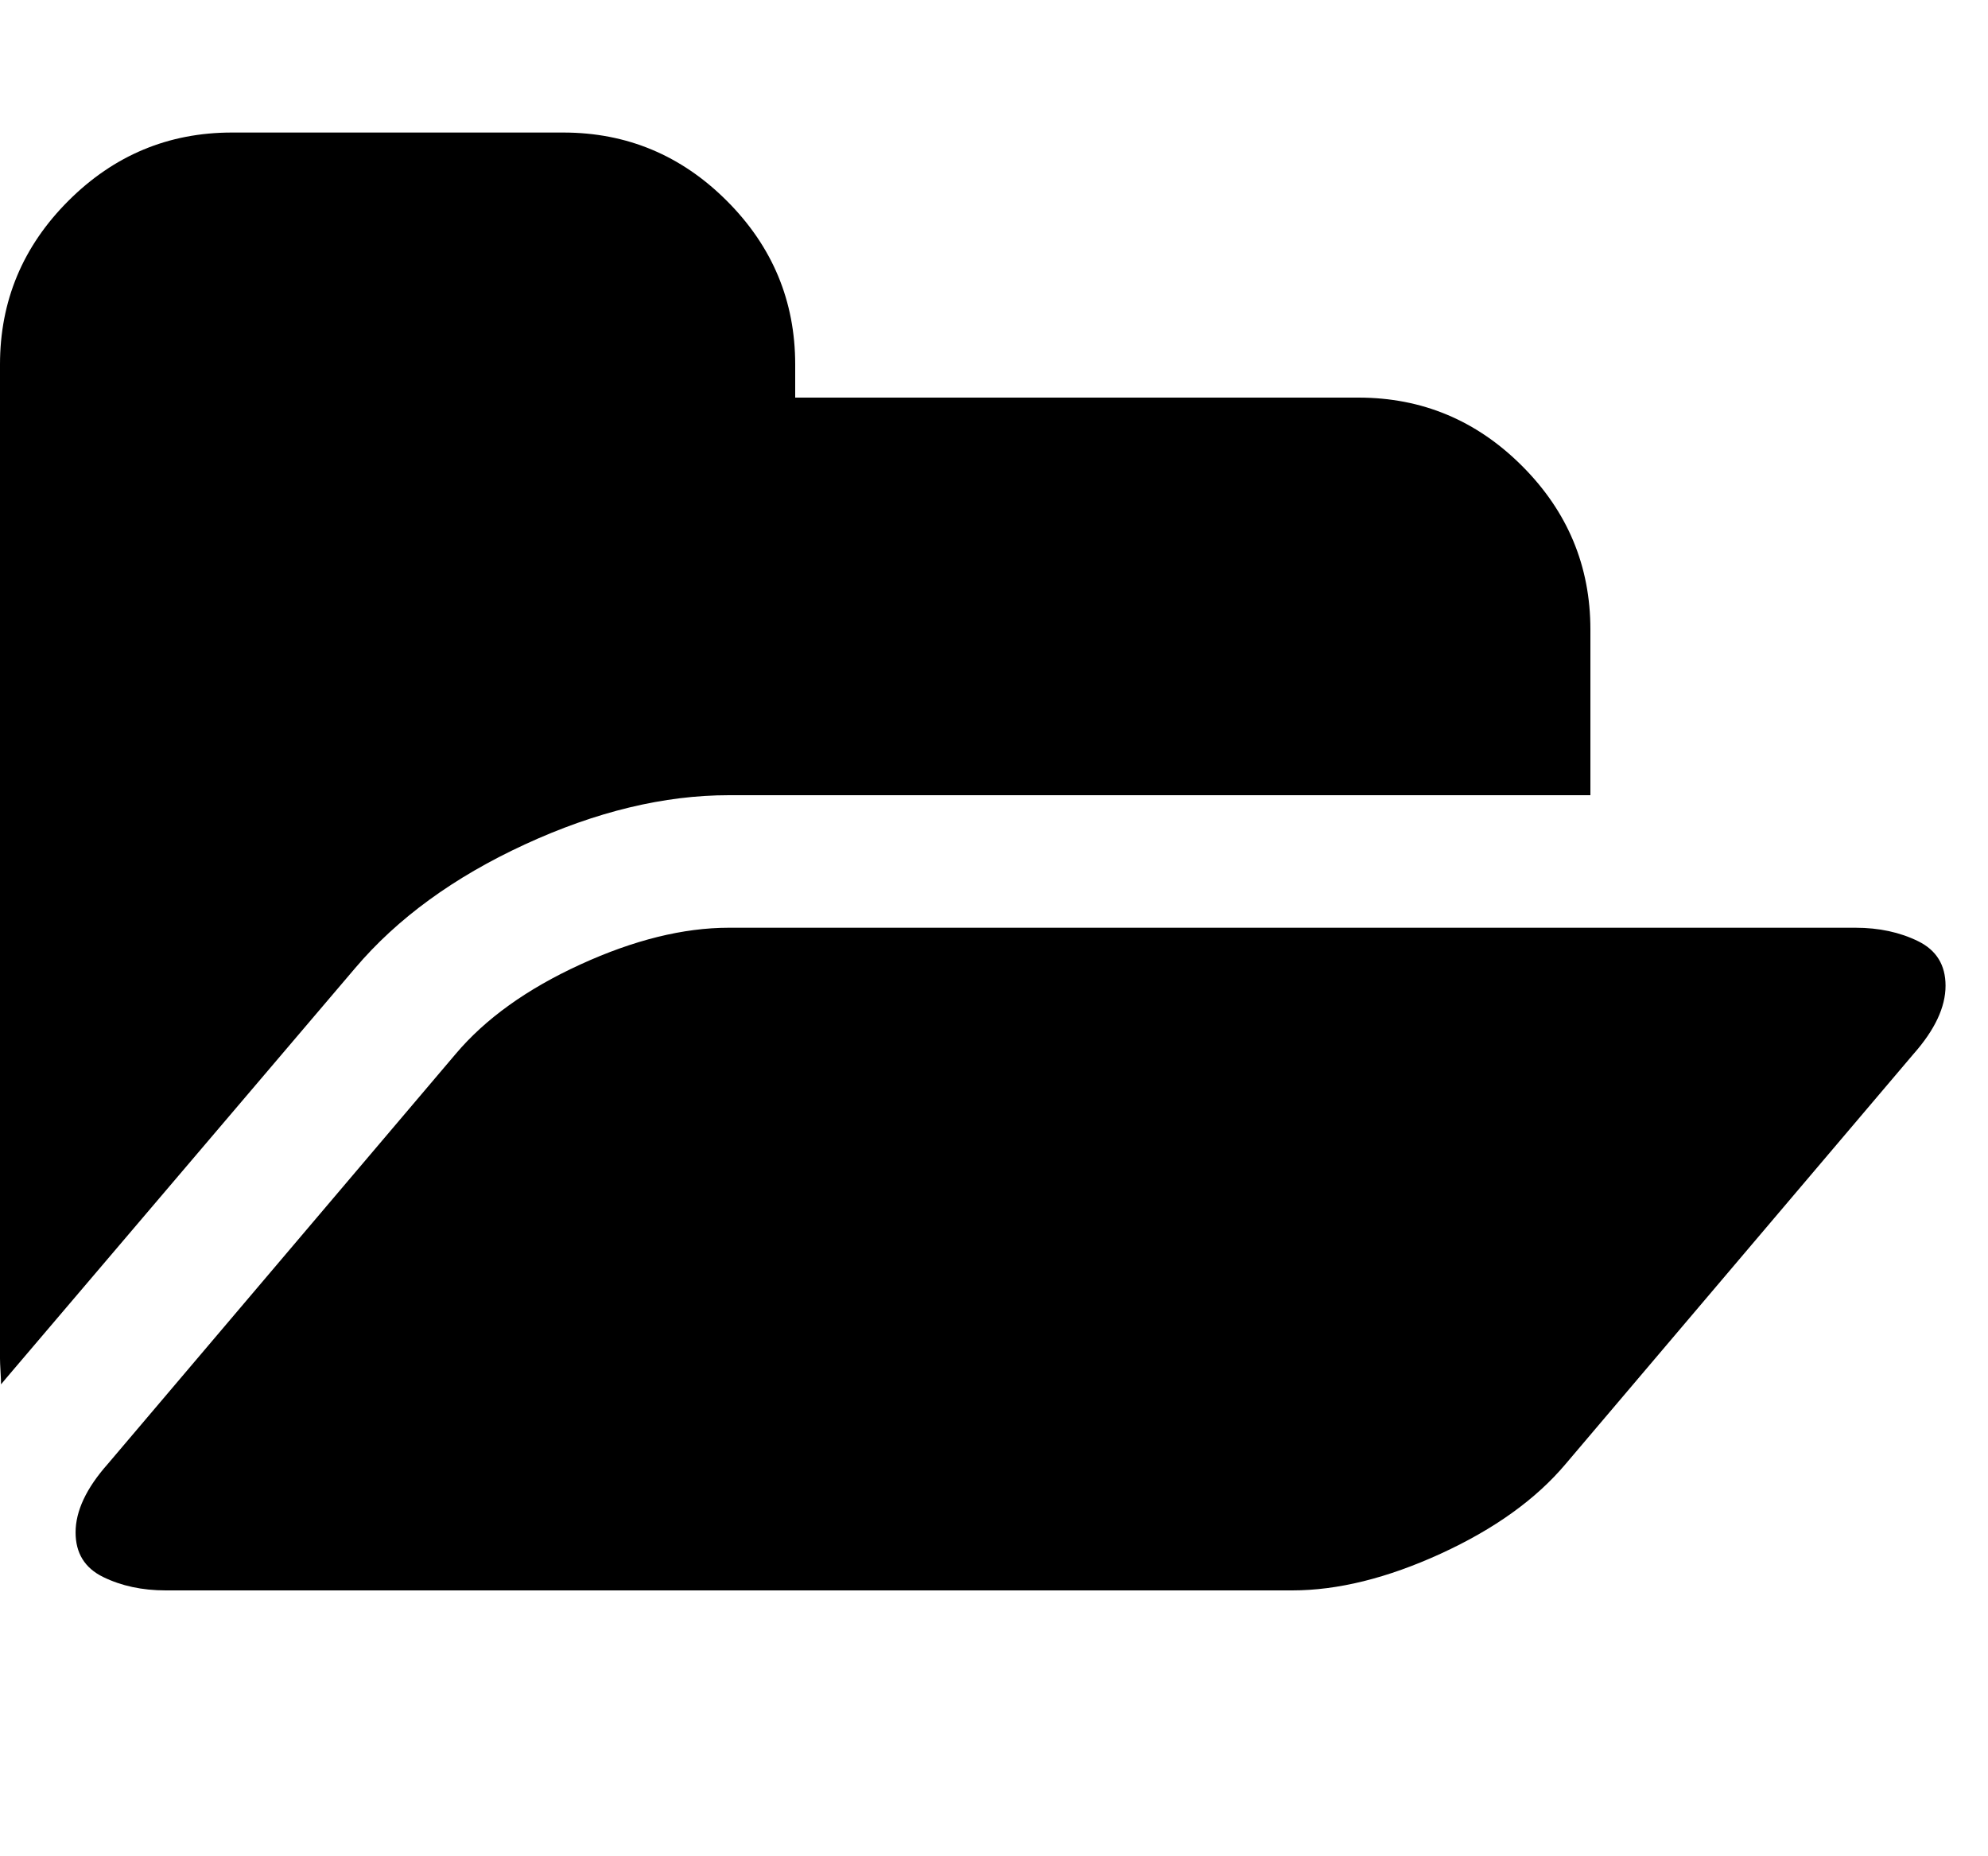
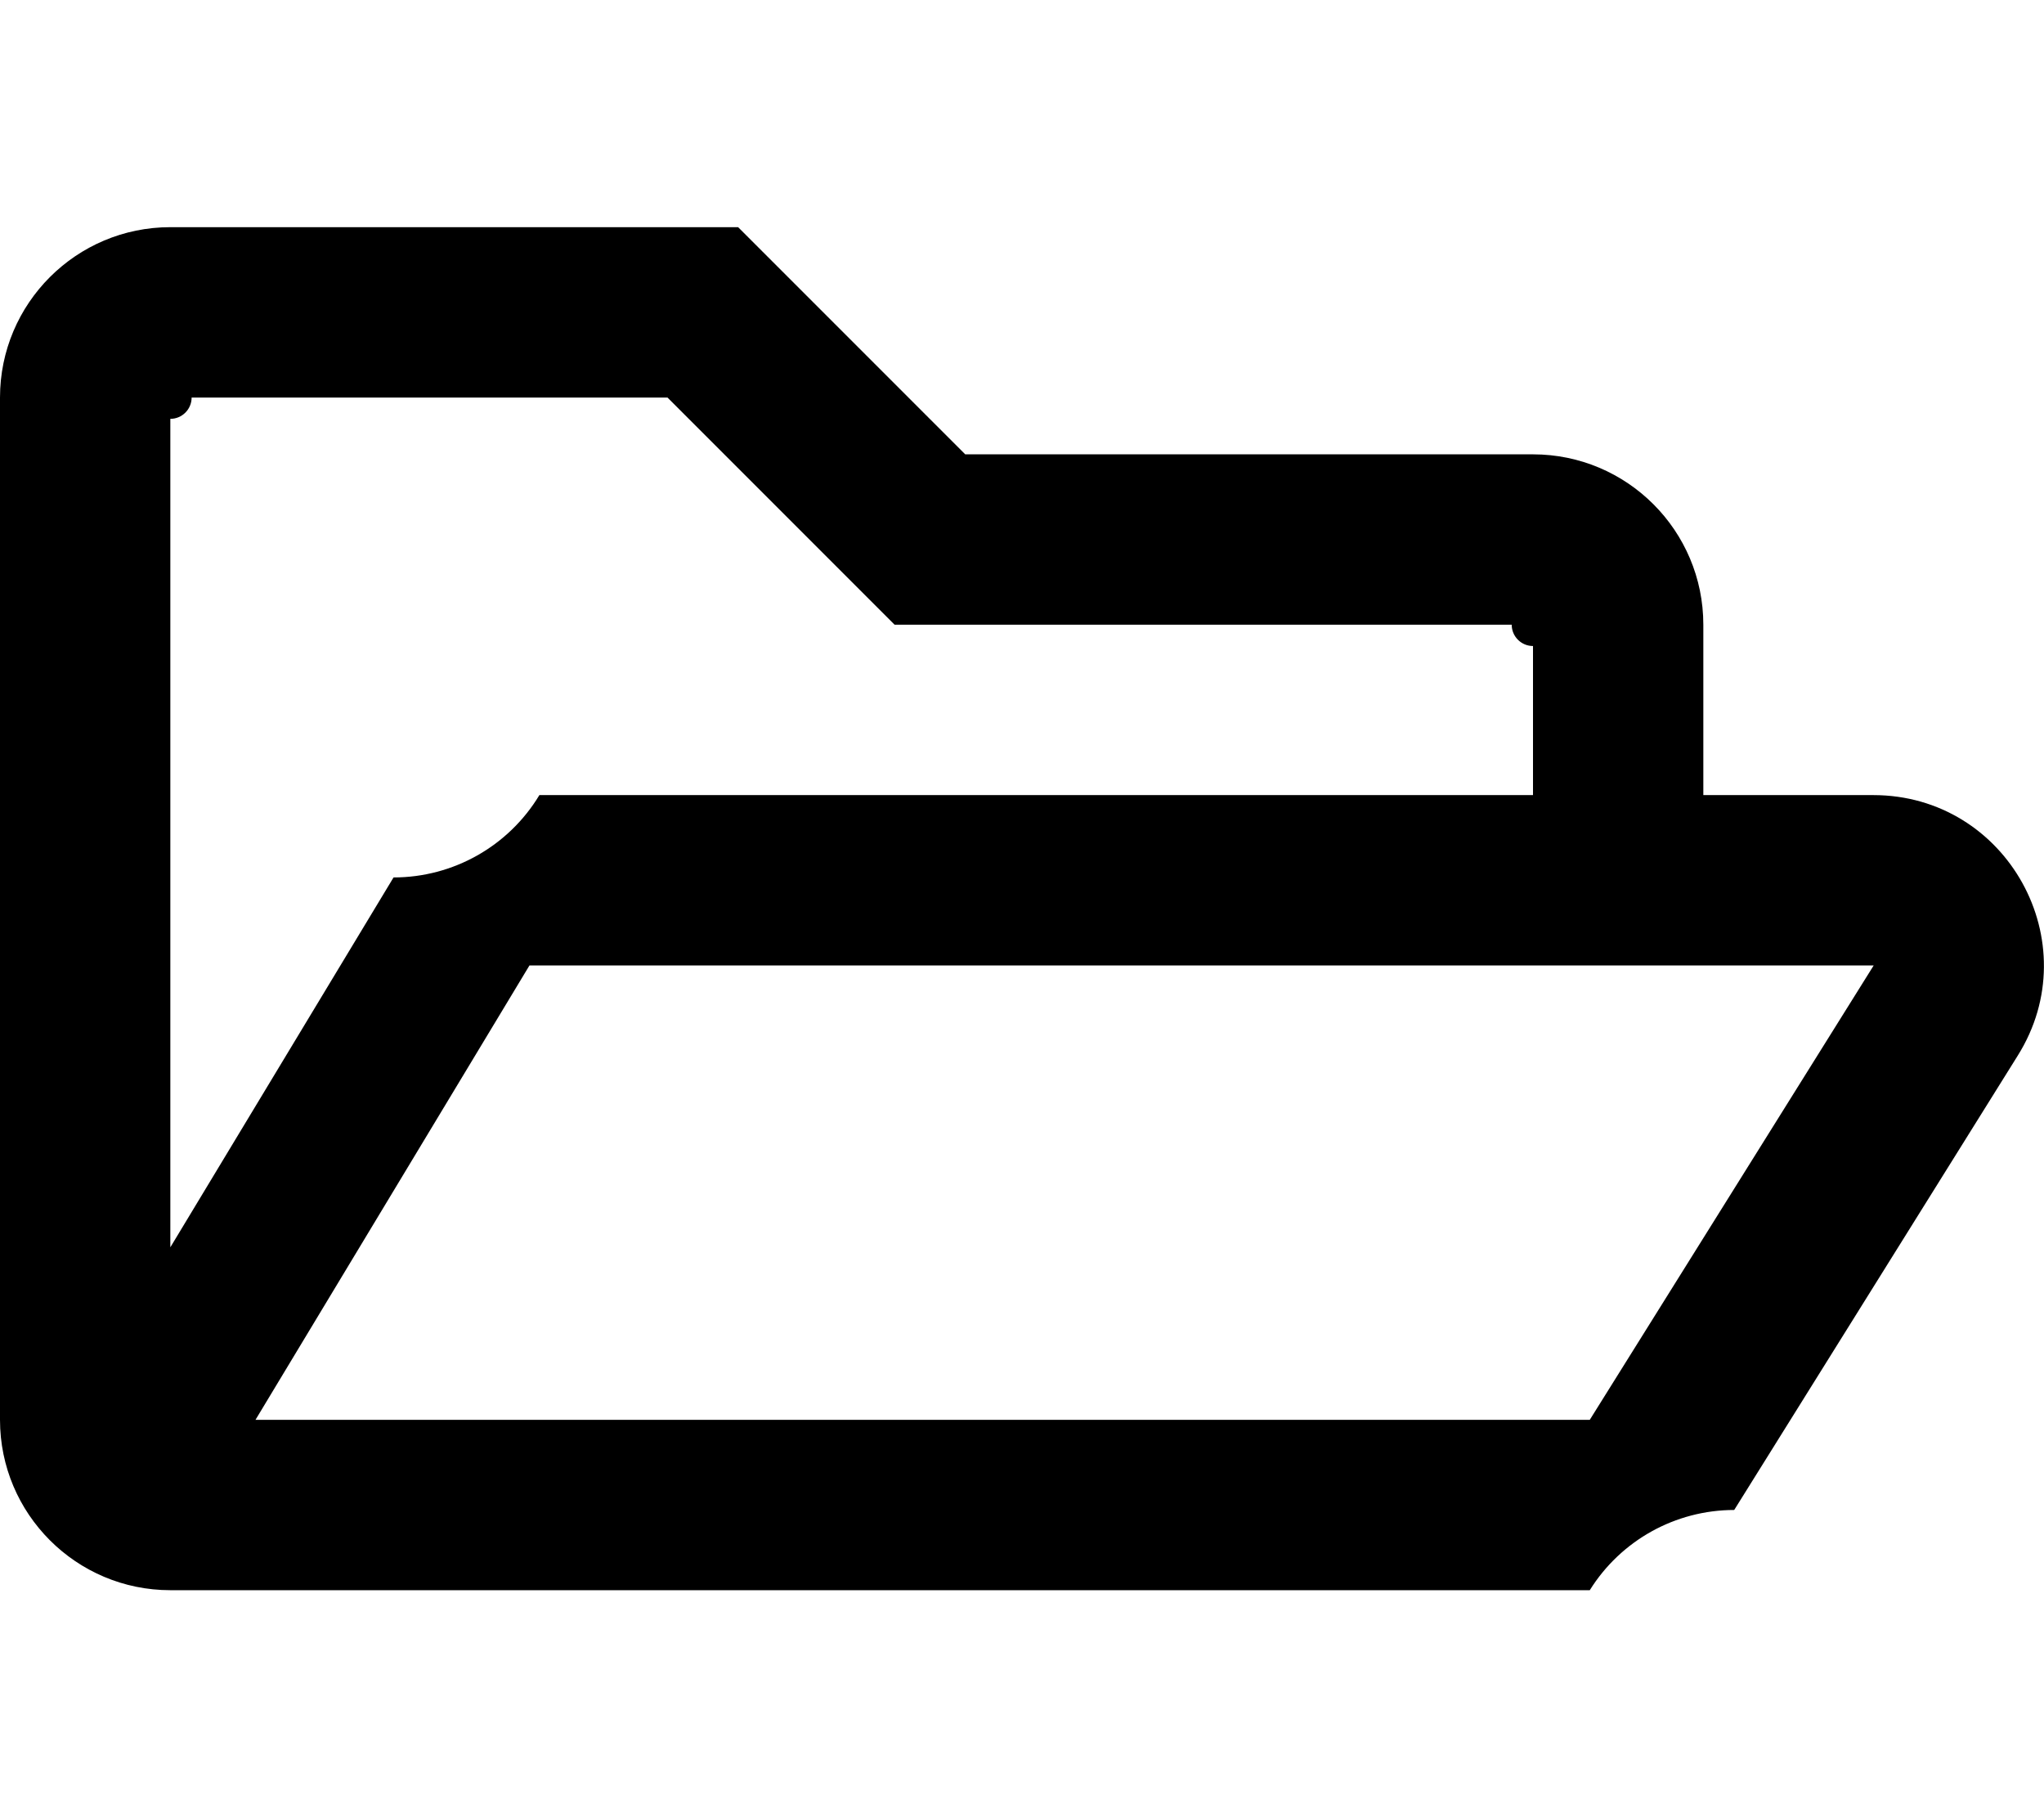
- <svg xmlns="http://www.w3.org/2000/svg" width="100%" height="100%" viewBox="0 0 1920 1792">
-   <path fill="#000" d="M1879 952q0 31-31 66l-336 396q-43 51-120.5 86.5t-143.5 35.5h-1088q-34 0-60.5-13t-26.5-43q0-31 31-66l336-396q43-51 120.5-86.5t143.5-35.5h1088q34 0 60.5 13t26.5 43zM1536 608v160h-832q-94 0-197 47.5t-164 119.5l-337 396-5 6q0-4-0.5-12.5t-0.5-12.5v-960q0-92 66-158t158-66h320q92 0 158 66t66 158v32h544q92 0 158 66t66 158z" />
+ <svg xmlns="http://www.w3.org/2000/svg" width="100%" height="100%" viewBox="0 0 576 512">
+   <path fill="currentColor" d="M527.9 224H480V176C480 149.5 458.5 128 432 128H272L208 64H48C21.5 64 0 85.5 0 112V400C0 426.5 21.5 448 48 448H448A48-48 0 0 1 488.7 425.4L568.6 297.4C588.6 265.5 565.6 224 527.9 224zM54 112H188.1L252.1 176H426A6-6 0 0 0 432 182V224H152A48-48 0 0 1 110.9 247.2L48 351.4V118A6-6 0 0 0 54 112zM448 400H72L149.2 272H528L448 400z" />
</svg>
